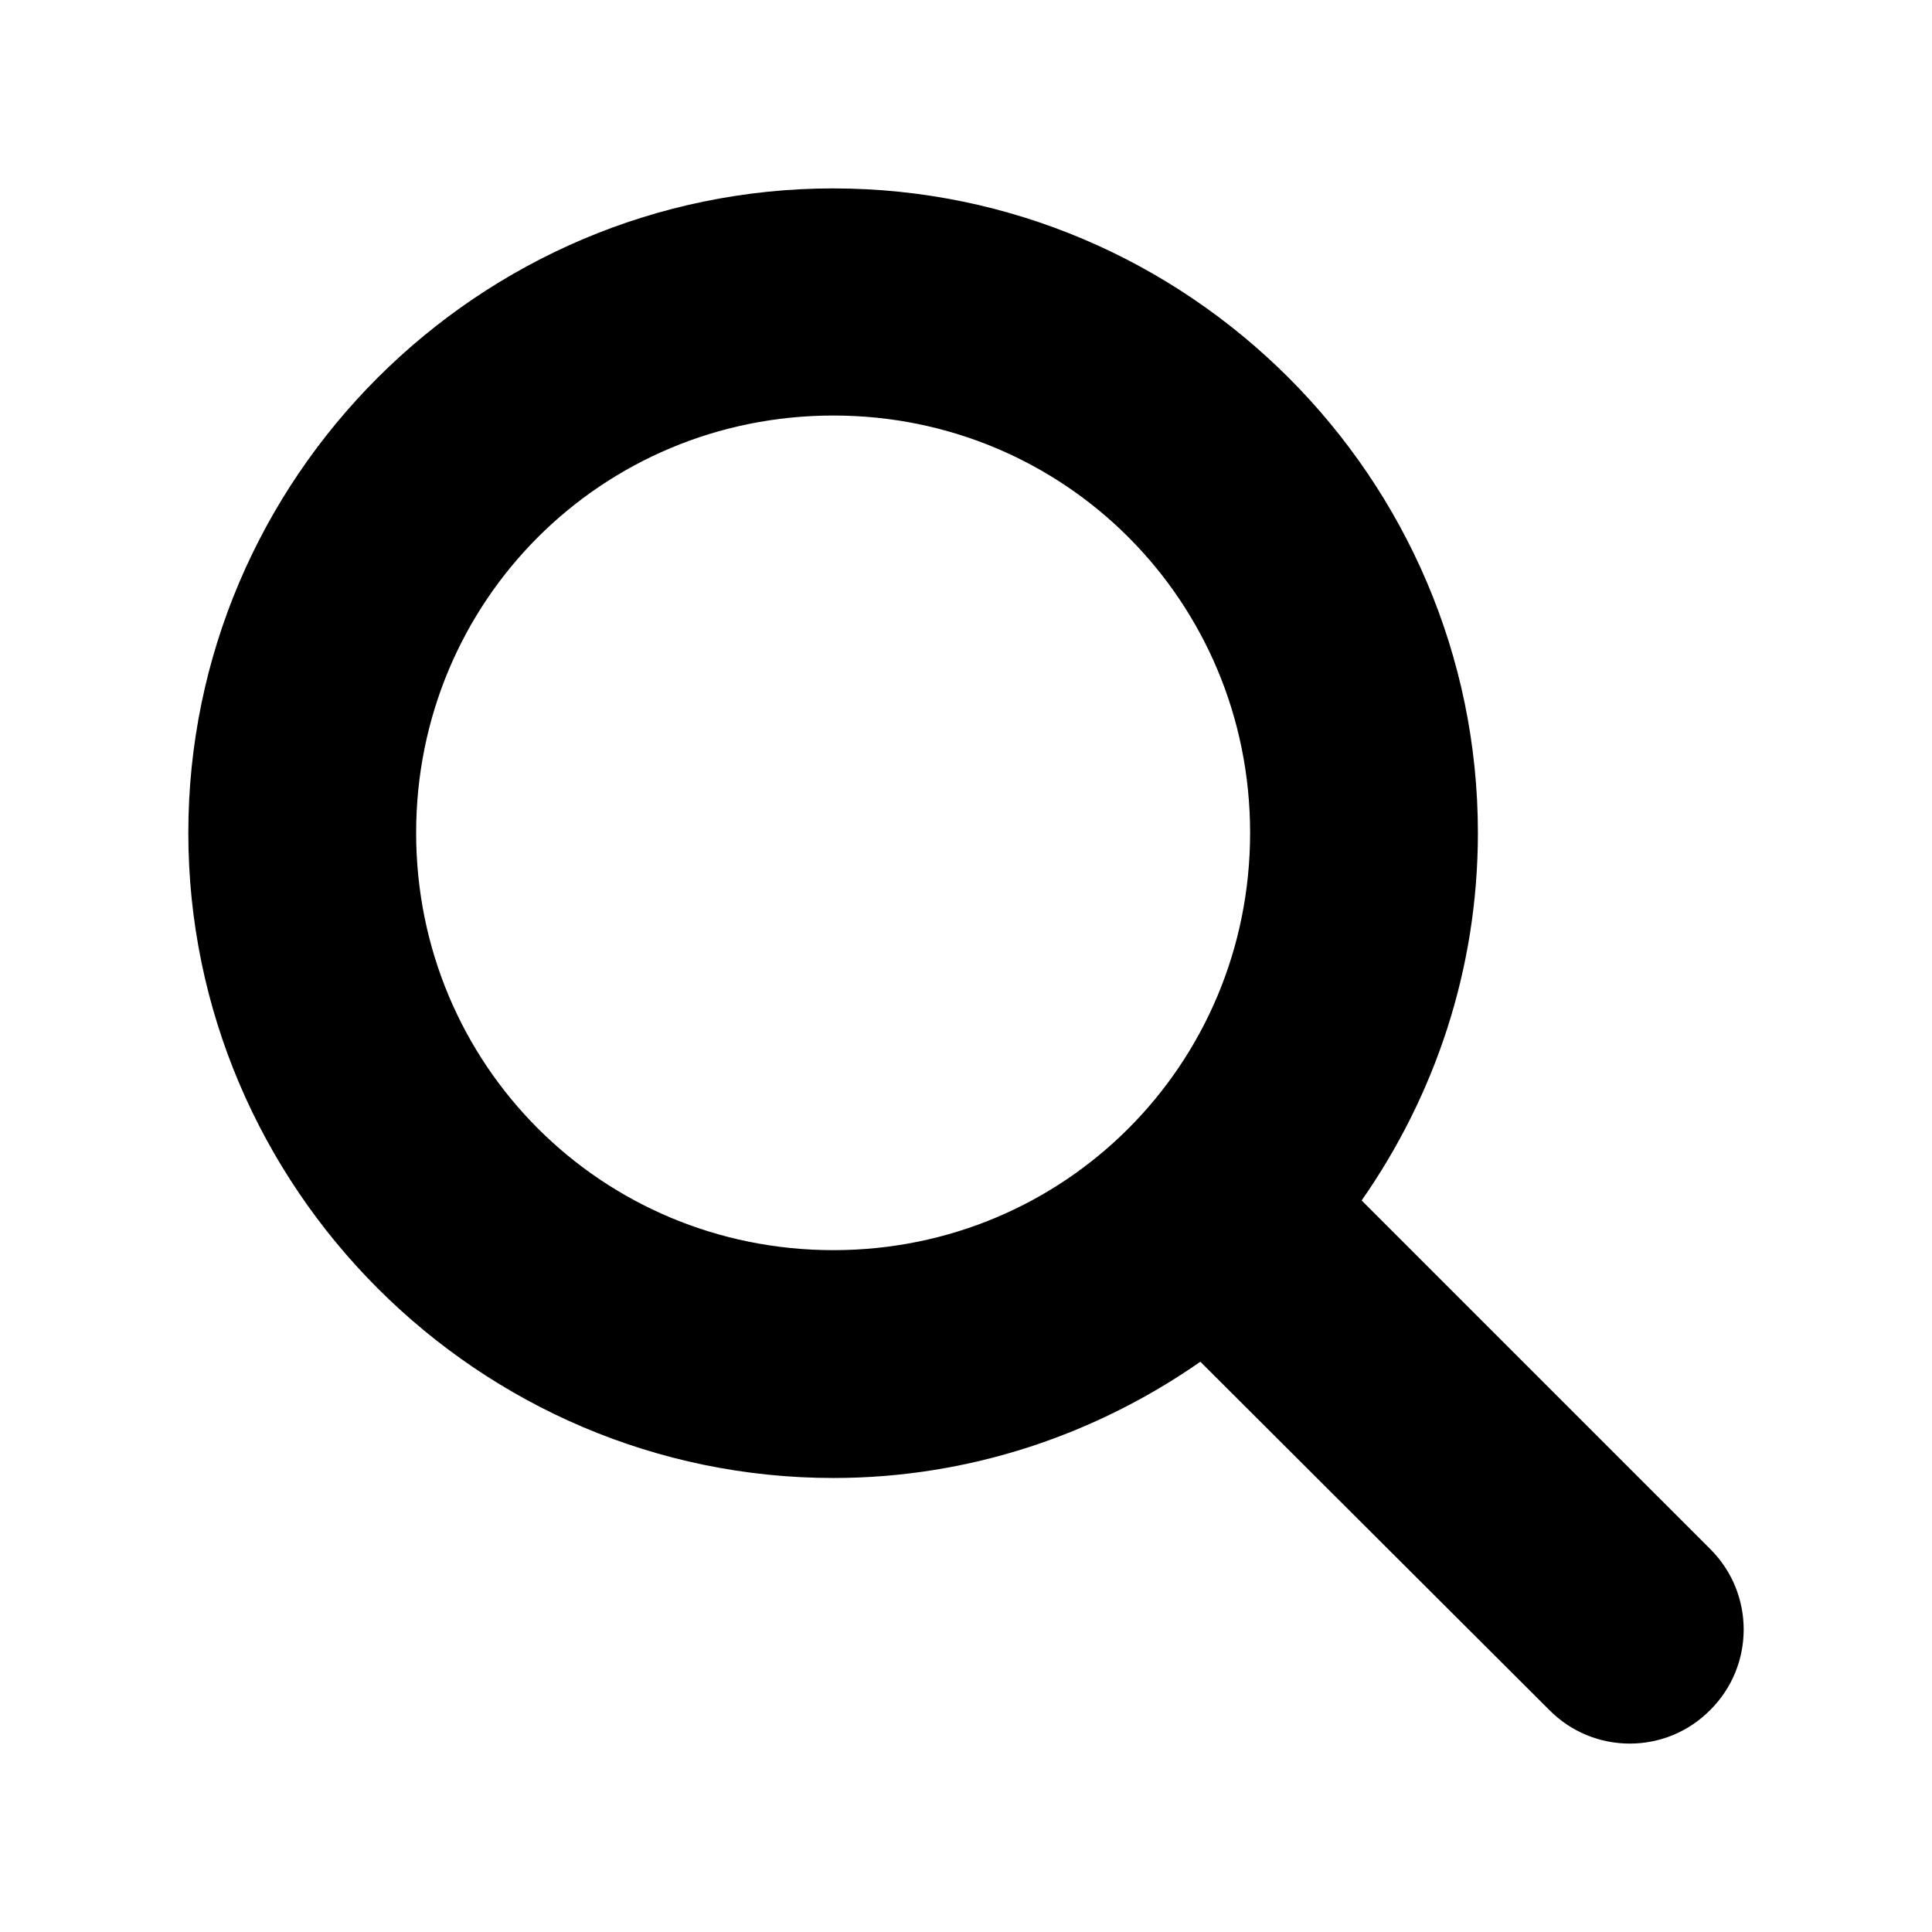
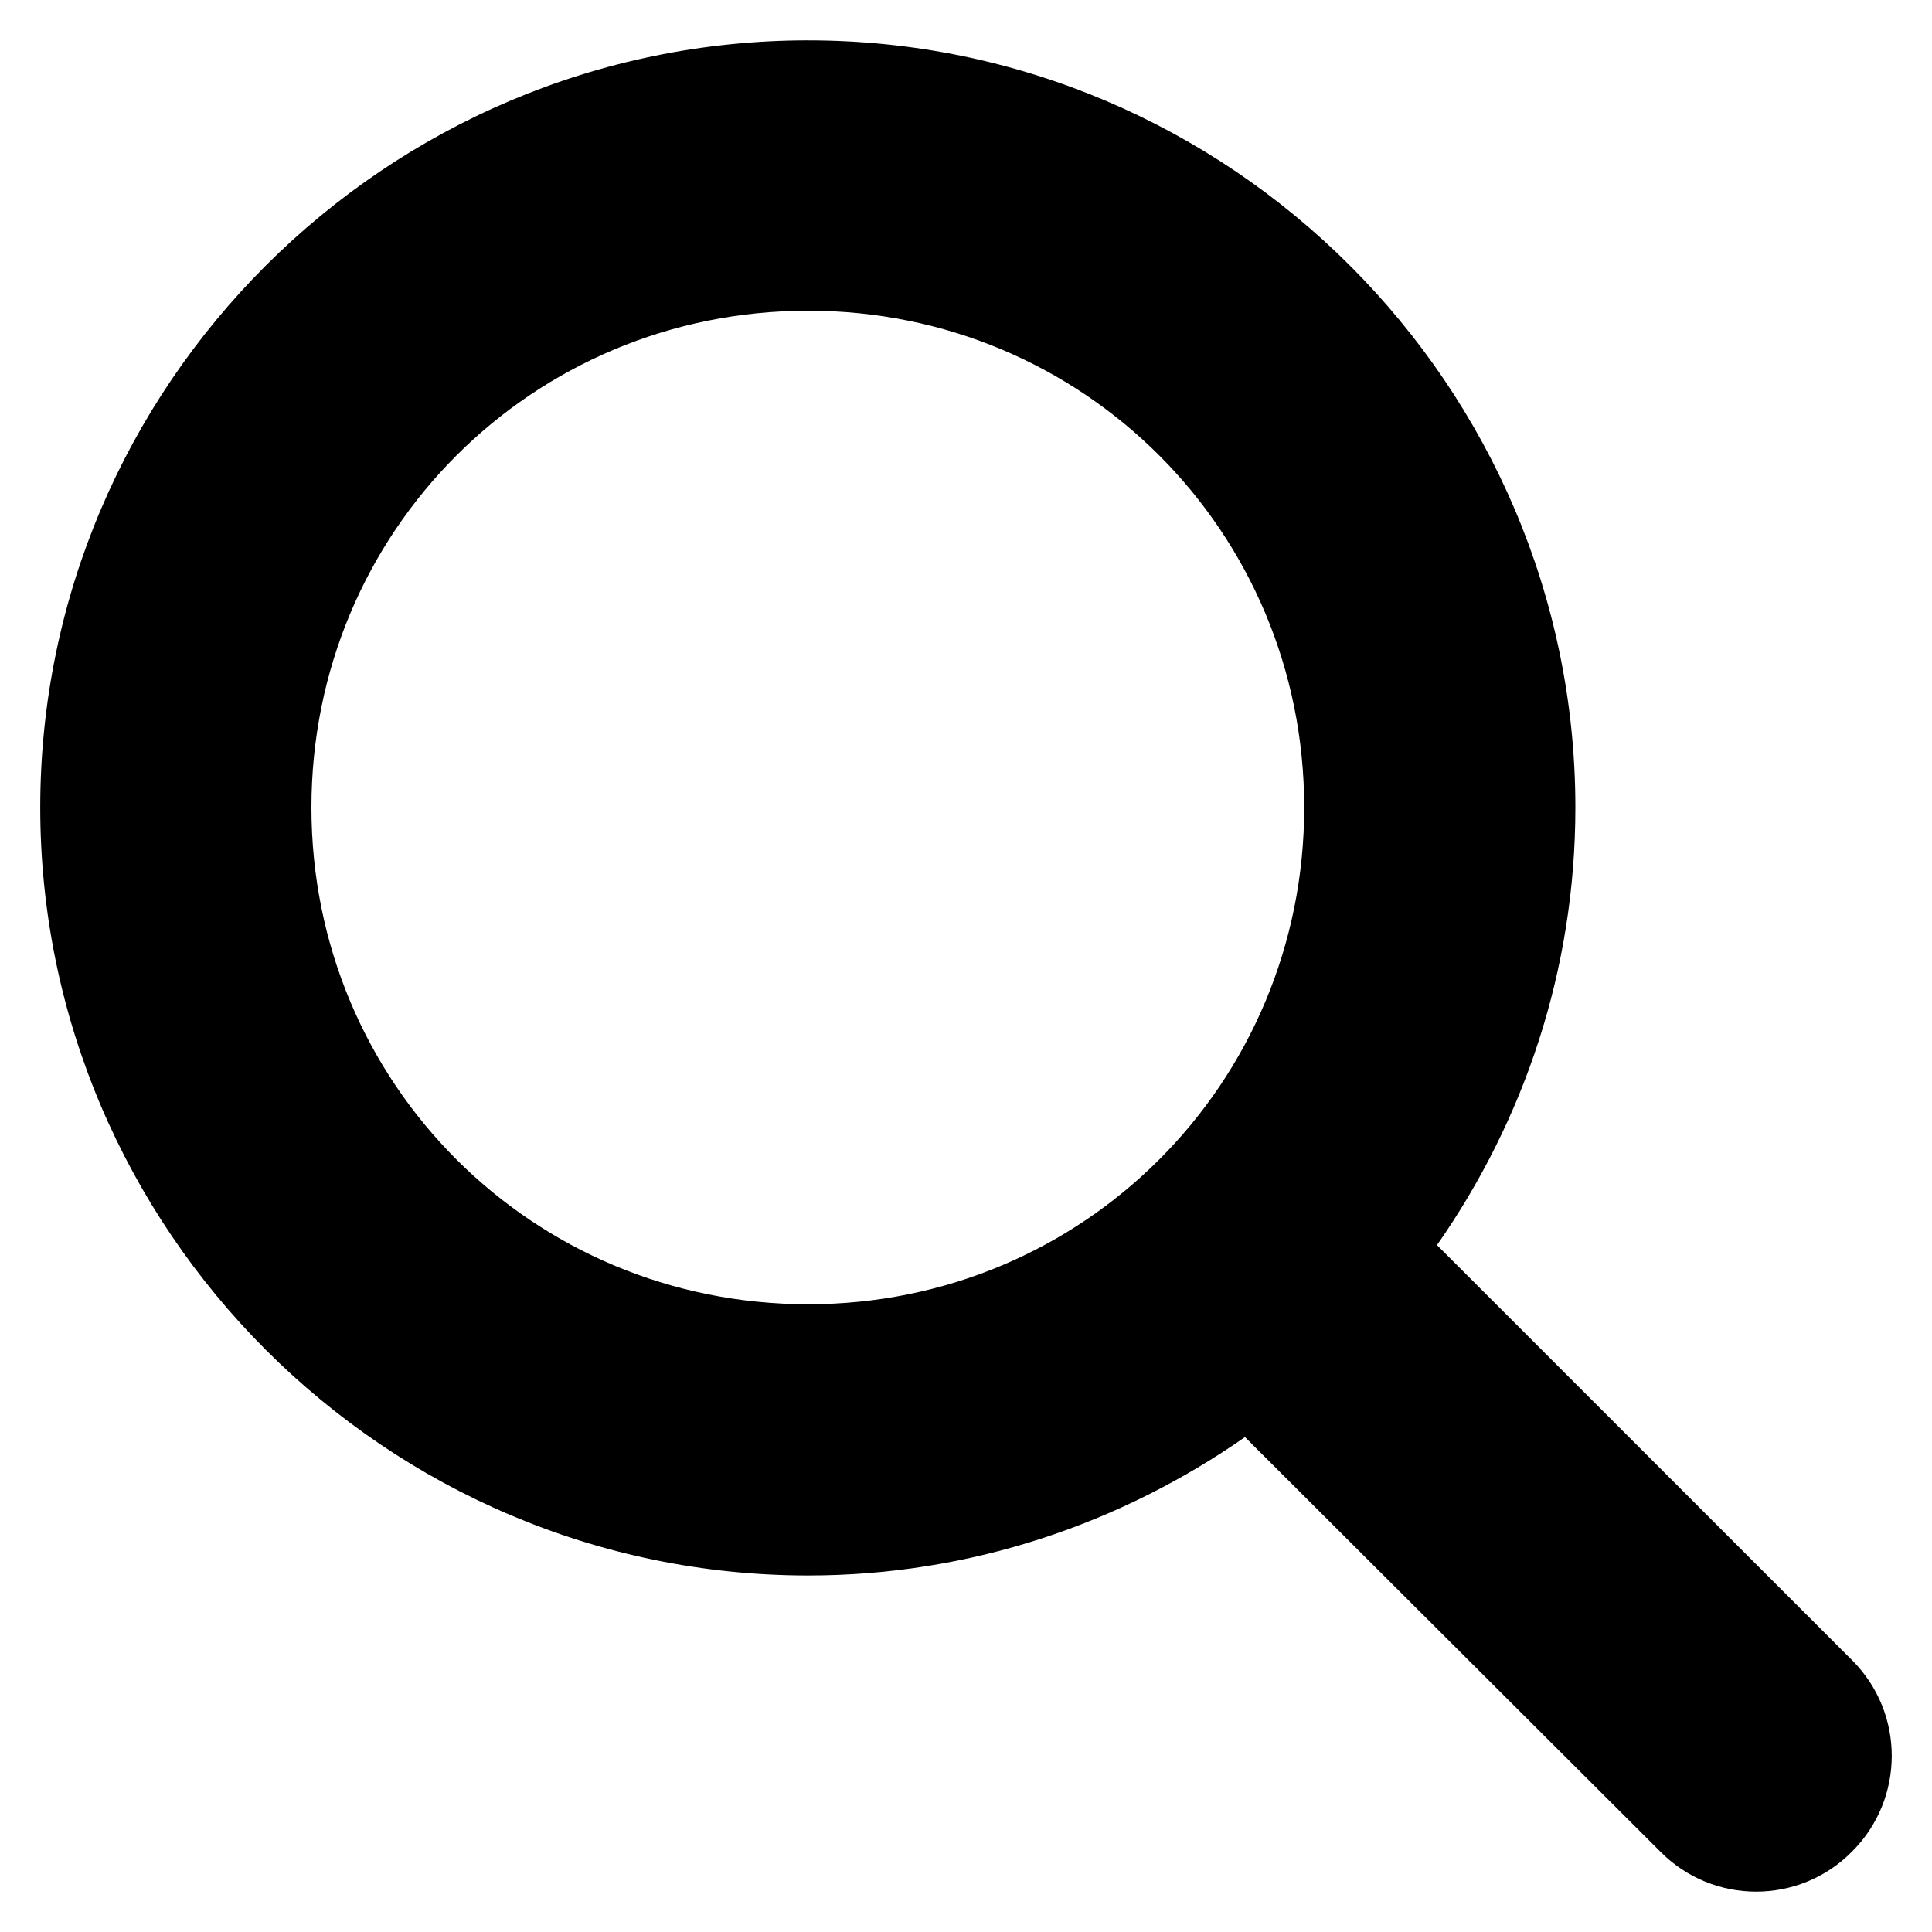
- <svg xmlns="http://www.w3.org/2000/svg" version="1.1" x="0px" y="0px" viewBox="0 0 20 20" id="svg4173" width="20" height="20">
+ <svg xmlns="http://www.w3.org/2000/svg" version="1.1" x="0px" y="0px" viewBox="0 0 48 48" id="svg4173" width="48" height="48">
  <defs id="defs4187" />
-   <g transform="matrix(0.1963302,0,0,0.1963302,0.183489,-186.794)" id="g4175">
+   <g transform="matrix(0.5609083,0,0,0.5609083,-4.045415,-538.2333)" id="g4175">
    <g transform="translate(8.99508,961.3263)" id="g4177">
      <path d="M 34.016,0.035 C 15.307,0.035 0,15.307 0,34.016 c 0,18.709 15.307,34.016 34.016,34.016 7.193,0 13.854,-2.303 19.346,-6.13 l 18.39,18.354 c 2.339,2.374 6.165,2.374 8.504,0 2.339,-2.339 2.339,-6.13 0,-8.469 L 61.866,53.398 c 3.862,-5.528 6.13,-12.189 6.13,-19.382 0,-18.709 -15.307,-33.98 -33.98,-33.98 z m 0,11.976 c 12.189,0 21.969,9.78 21.969,22.004 0,12.224 -9.78,22.004 -21.969,22.004 -12.224,0 -22.004,-9.78 -22.004,-22.004 0,-12.224 9.78,-22.004 22.004,-22.004 z" style="fill:#000000;fill-opacity:1;fill-rule:nonzero;stroke:none" id="path4179" />
    </g>
  </g>
</svg>
